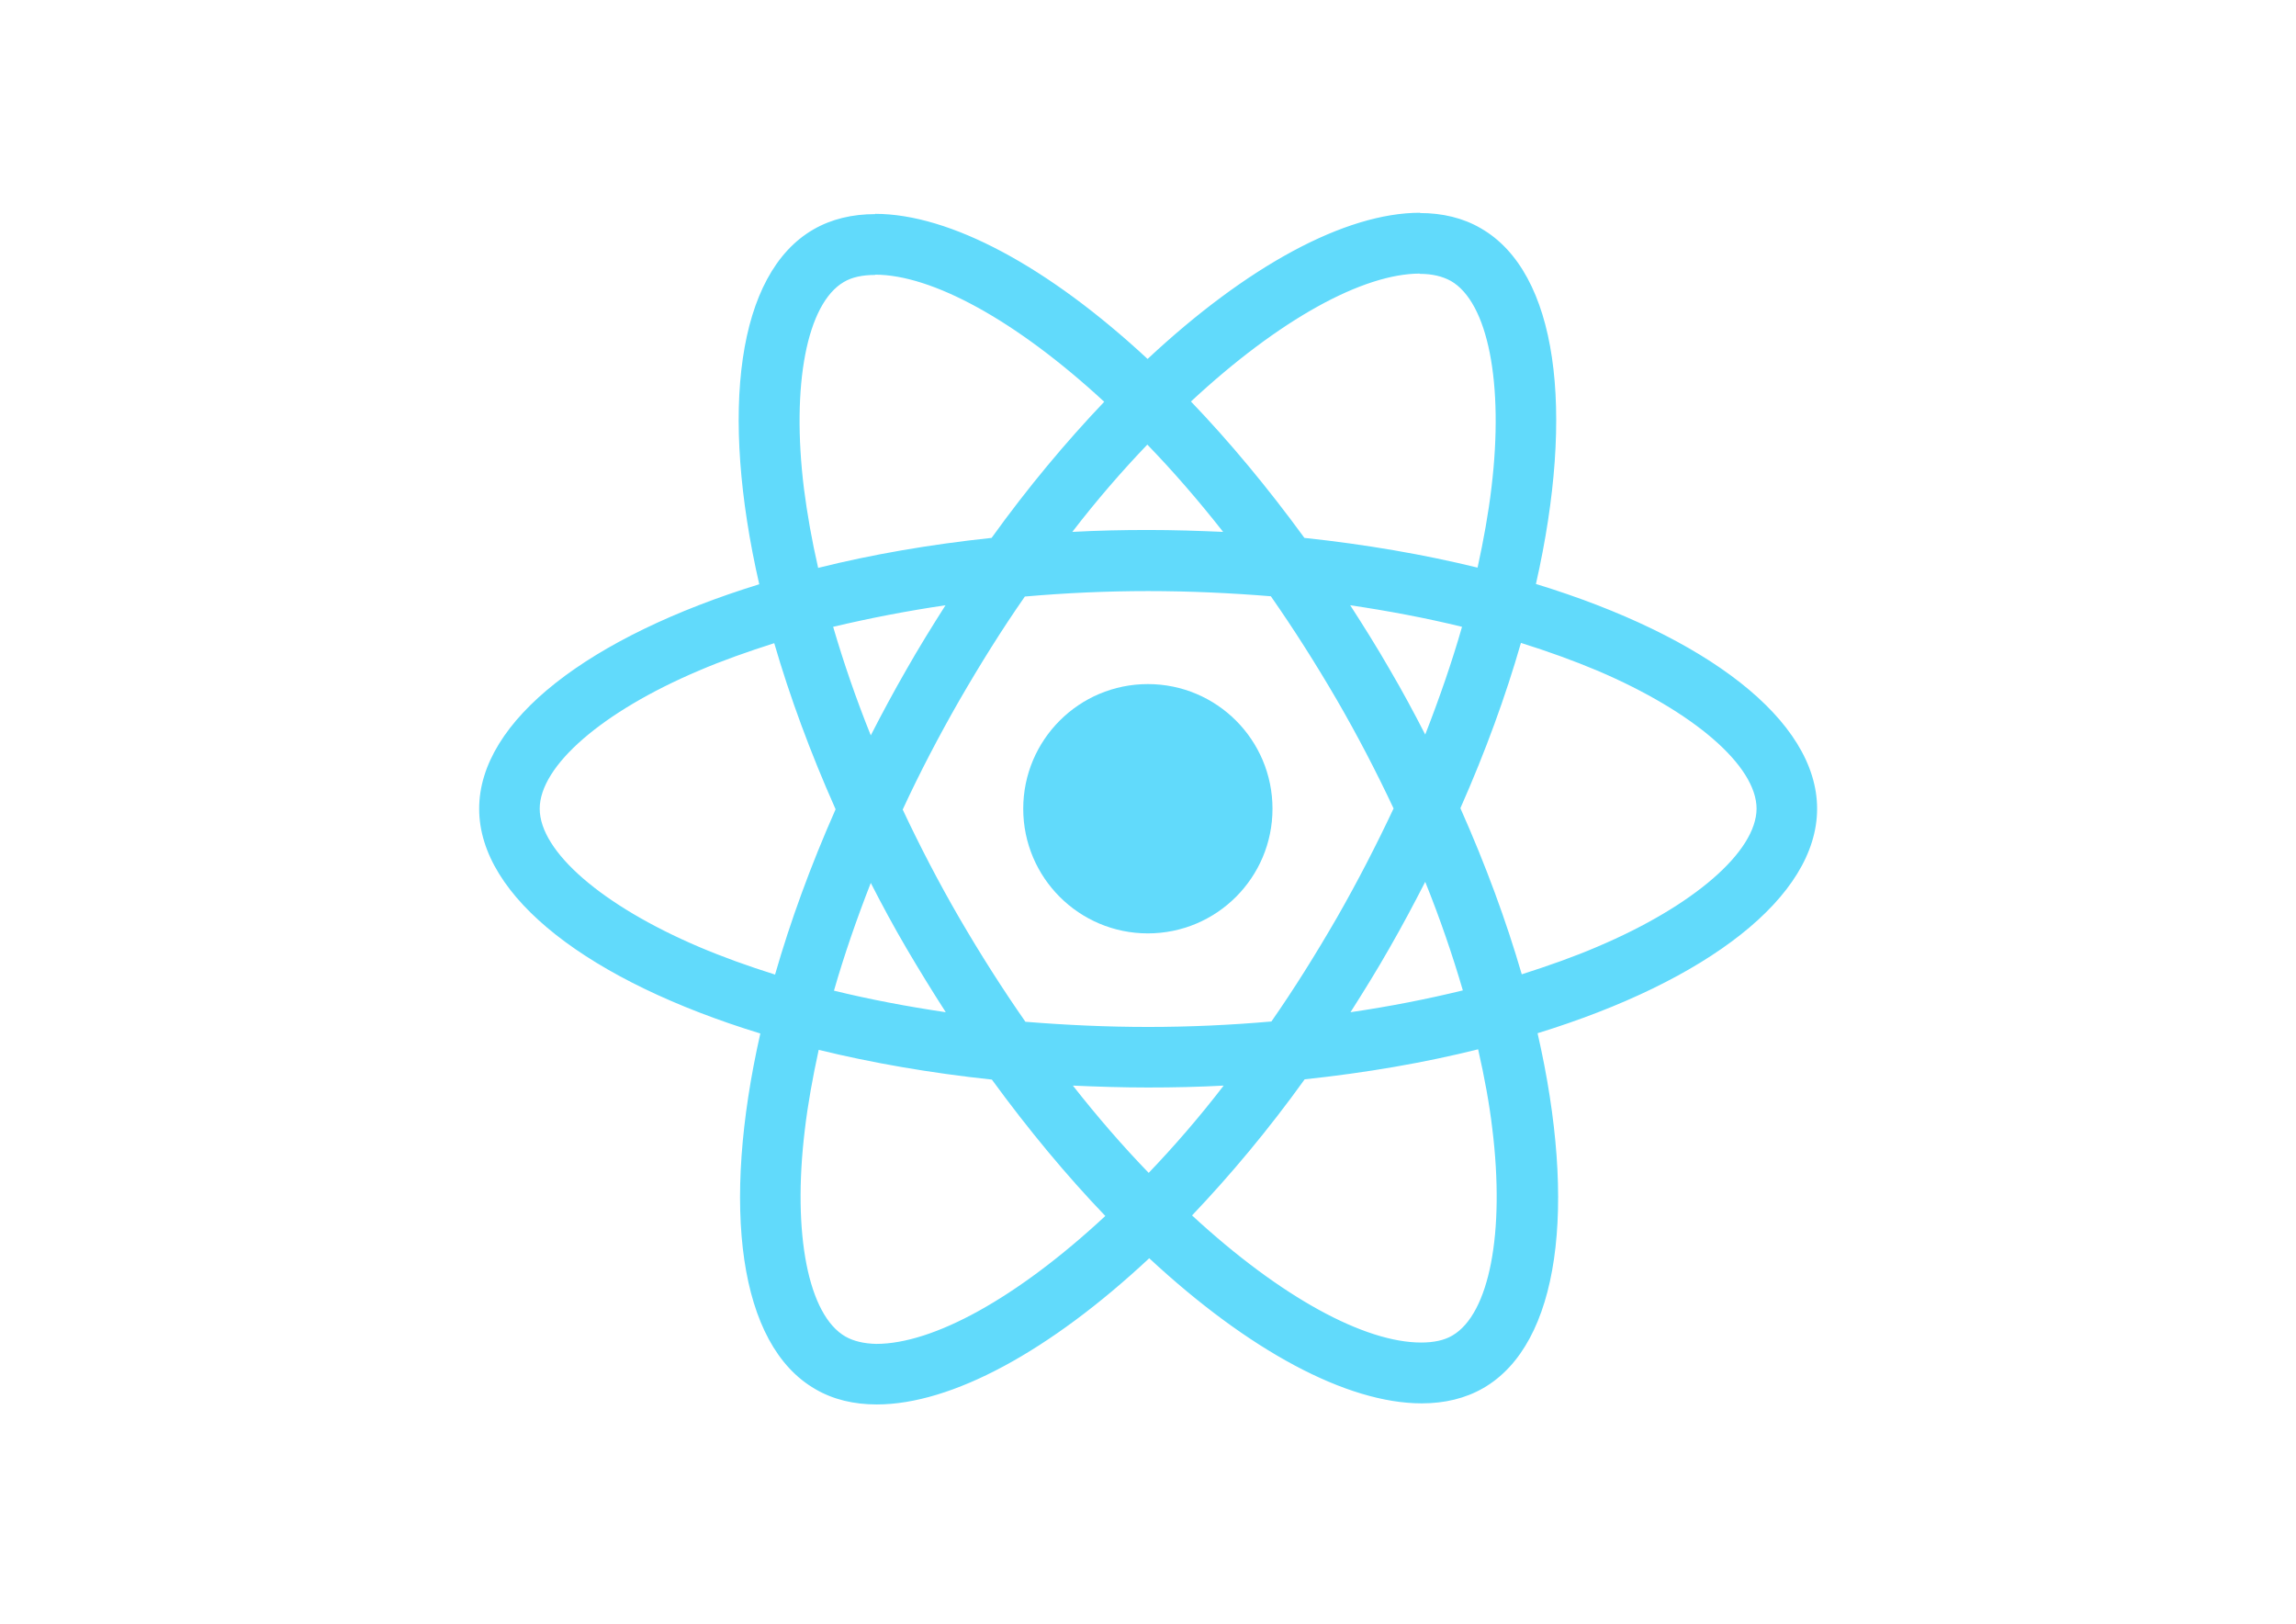
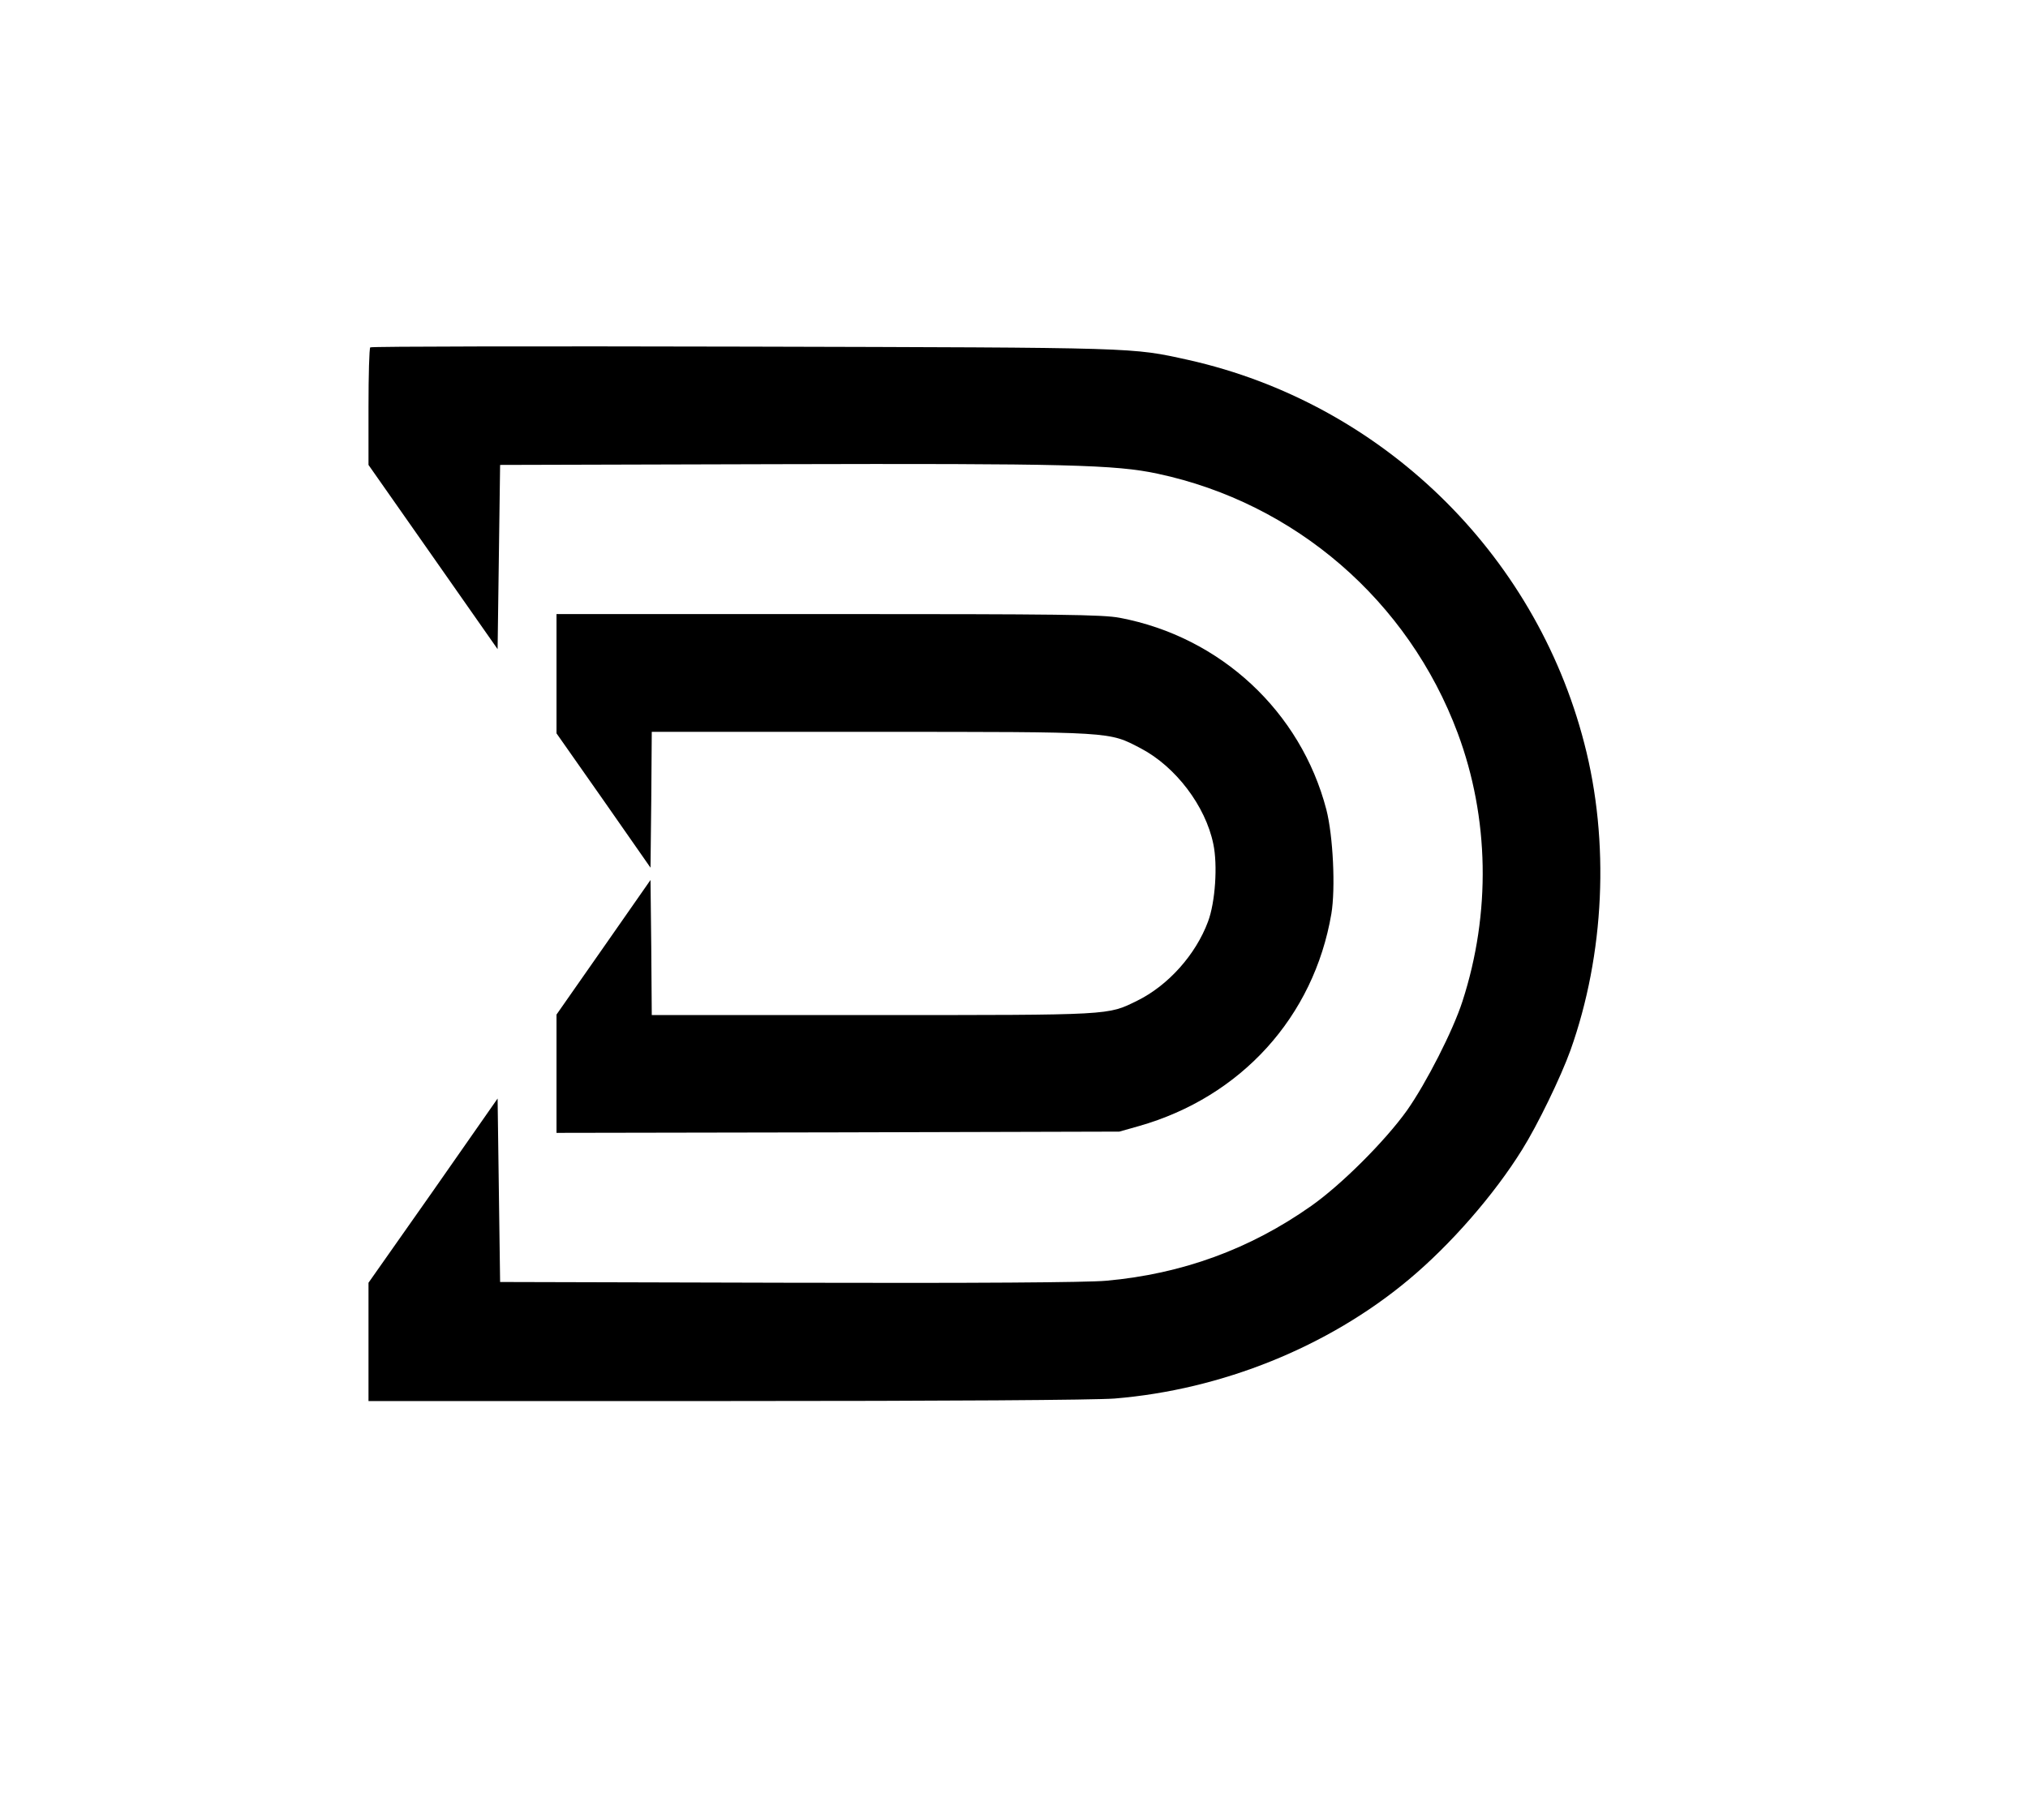
- <svg xmlns="http://www.w3.org/2000/svg" viewBox="0 0 841.9 595.3">
-   <g fill="#61DAFB">
-     <path d="M666.3 296.5c0-32.5-40.7-63.3-103.1-82.4 14.4-63.6 8-114.2-20.2-130.4-6.5-3.8-14.1-5.6-22.4-5.6v22.3c4.6 0 8.3.9 11.4 2.6 13.6 7.8 19.5 37.5 14.9 75.7-1.1 9.4-2.9 19.3-5.1 29.4-19.6-4.8-41-8.5-63.5-10.9-13.5-18.5-27.5-35.3-41.6-50 32.6-30.3 63.2-46.9 84-46.9V78c-27.5 0-63.5 19.6-99.9 53.6-36.4-33.8-72.4-53.2-99.9-53.2v22.3c20.7 0 51.4 16.5 84 46.6-14 14.7-28 31.4-41.3 49.9-22.6 2.4-44 6.1-63.6 11-2.3-10-4-19.7-5.2-29-4.7-38.2 1.1-67.9 14.6-75.8 3-1.8 6.9-2.6 11.5-2.6V78.5c-8.4 0-16 1.8-22.6 5.6-28.1 16.2-34.4 66.7-19.9 130.1-62.2 19.2-102.7 49.9-102.7 82.3 0 32.5 40.7 63.3 103.1 82.4-14.4 63.6-8 114.2 20.2 130.4 6.5 3.8 14.1 5.6 22.5 5.6 27.5 0 63.5-19.6 99.9-53.6 36.4 33.8 72.4 53.2 99.9 53.2 8.4 0 16-1.8 22.6-5.6 28.1-16.2 34.4-66.7 19.9-130.1 62-19.1 102.5-49.9 102.5-82.3zm-130.2-66.7c-3.7 12.9-8.3 26.2-13.5 39.5-4.1-8-8.4-16-13.1-24-4.6-8-9.5-15.8-14.4-23.4 14.2 2.1 27.9 4.7 41 7.9zm-45.8 106.5c-7.8 13.5-15.8 26.3-24.1 38.2-14.9 1.3-30 2-45.2 2-15.1 0-30.2-.7-45-1.9-8.3-11.9-16.4-24.6-24.2-38-7.6-13.1-14.5-26.4-20.8-39.8 6.2-13.4 13.2-26.8 20.7-39.9 7.8-13.5 15.8-26.3 24.1-38.2 14.9-1.3 30-2 45.2-2 15.1 0 30.2.7 45 1.9 8.3 11.9 16.4 24.6 24.2 38 7.6 13.1 14.5 26.4 20.8 39.8-6.3 13.4-13.2 26.8-20.7 39.9zm32.3-13c5.4 13.4 10 26.8 13.8 39.8-13.1 3.2-26.9 5.9-41.2 8 4.9-7.7 9.8-15.6 14.4-23.7 4.6-8 8.9-16.1 13-24.1zM421.2 430c-9.3-9.6-18.6-20.3-27.8-32 9 .4 18.2.7 27.5.7 9.4 0 18.7-.2 27.8-.7-9 11.7-18.3 22.4-27.5 32zm-74.4-58.9c-14.2-2.1-27.9-4.7-41-7.9 3.7-12.9 8.3-26.2 13.5-39.5 4.1 8 8.4 16 13.1 24 4.7 8 9.5 15.8 14.4 23.4zM420.7 163c9.3 9.6 18.6 20.3 27.8 32-9-.4-18.2-.7-27.5-.7-9.4 0-18.7.2-27.8.7 9-11.7 18.3-22.4 27.5-32zm-74 58.9c-4.9 7.7-9.8 15.6-14.4 23.7-4.6 8-8.9 16-13 24-5.4-13.4-10-26.8-13.8-39.8 13.1-3.1 26.9-5.8 41.2-7.9zm-90.5 125.2c-35.4-15.1-58.3-34.9-58.3-50.6 0-15.7 22.9-35.6 58.3-50.6 8.6-3.7 18-7 27.7-10.1 5.7 19.6 13.2 40 22.5 60.9-9.2 20.8-16.6 41.1-22.2 60.6-9.9-3.1-19.3-6.5-28-10.2zM310 490c-13.6-7.8-19.5-37.5-14.9-75.7 1.1-9.4 2.9-19.3 5.1-29.4 19.6 4.8 41 8.5 63.5 10.9 13.5 18.5 27.5 35.3 41.6 50-32.6 30.3-63.2 46.9-84 46.9-4.5-.1-8.3-1-11.3-2.7zm237.2-76.2c4.7 38.2-1.1 67.9-14.6 75.8-3 1.8-6.9 2.6-11.5 2.6-20.7 0-51.4-16.5-84-46.6 14-14.7 28-31.4 41.3-49.9 22.6-2.4 44-6.1 63.6-11 2.3 10.1 4.1 19.8 5.2 29.1zm38.5-66.7c-8.6 3.7-18 7-27.7 10.1-5.7-19.6-13.2-40-22.5-60.9 9.2-20.8 16.6-41.1 22.2-60.6 9.9 3.1 19.3 6.5 28.1 10.2 35.4 15.1 58.3 34.9 58.3 50.6-.1 15.7-23 35.6-58.4 50.6zM320.8 78.4z" />
-     <circle cx="420.9" cy="296.5" r="45.7" />
-     <path d="M520.5 78.1z" />
+ <svg xmlns="http://www.w3.org/2000/svg" version="1.0" width="809pt" height="726pt" viewBox="0 0 809 726" preserveAspectRatio="xMidYMid meet">
+   <g transform="translate(0,726) scale(0.1,-0.1)" fill="#000000" stroke="none">
+     <path d="M1477 5874 c-4 -4 -7 -111 -7 -238 l0 -231 258 -368 257 -367 5 367 5 368 1105 3 c1152 3 1350 -2 1518 -38 549 -117 1000 -507 1197 -1035 126 -338 133 -718 19 -1070 -38 -118 -145 -327 -221 -435 -87 -122 -262 -297 -383 -382 -244 -172 -515 -271 -817 -298 -76 -7 -523 -10 -1268 -8 l-1150 3 -5 366 -5 366 -257 -368 -258 -367 0 -236 0 -236 1424 0 c892 0 1471 4 1552 10 428 35 852 206 1173 474 168 140 342 340 453 519 61 97 155 291 193 397 136 382 157 832 55 1224 -197 764 -812 1358 -1580 1530 -228 50 -185 49 -1765 53 -820 2 -1494 1 -1498 -3z" />
+     <path d="M2220 4572 l0 -238 188 -268 187 -268 3 271 2 271 878 0 c973 0 944 1 1073 -66 139 -73 258 -230 289 -381 18 -84 8 -233 -21 -310 -49 -132 -159 -255 -283 -316 -119 -58 -92 -57 -1053 -57 l-883 0 -2 269 -3 270 -187 -268 -188 -269 0 -236 0 -236 1123 2 1122 3 78 22 c408 116 698 436 768 847 17 101 7 311 -20 416 -102 391 -422 689 -824 765 -68 13 -238 15 -1163 15 l-1084 0 0 -238z" />
  </g>
</svg>
